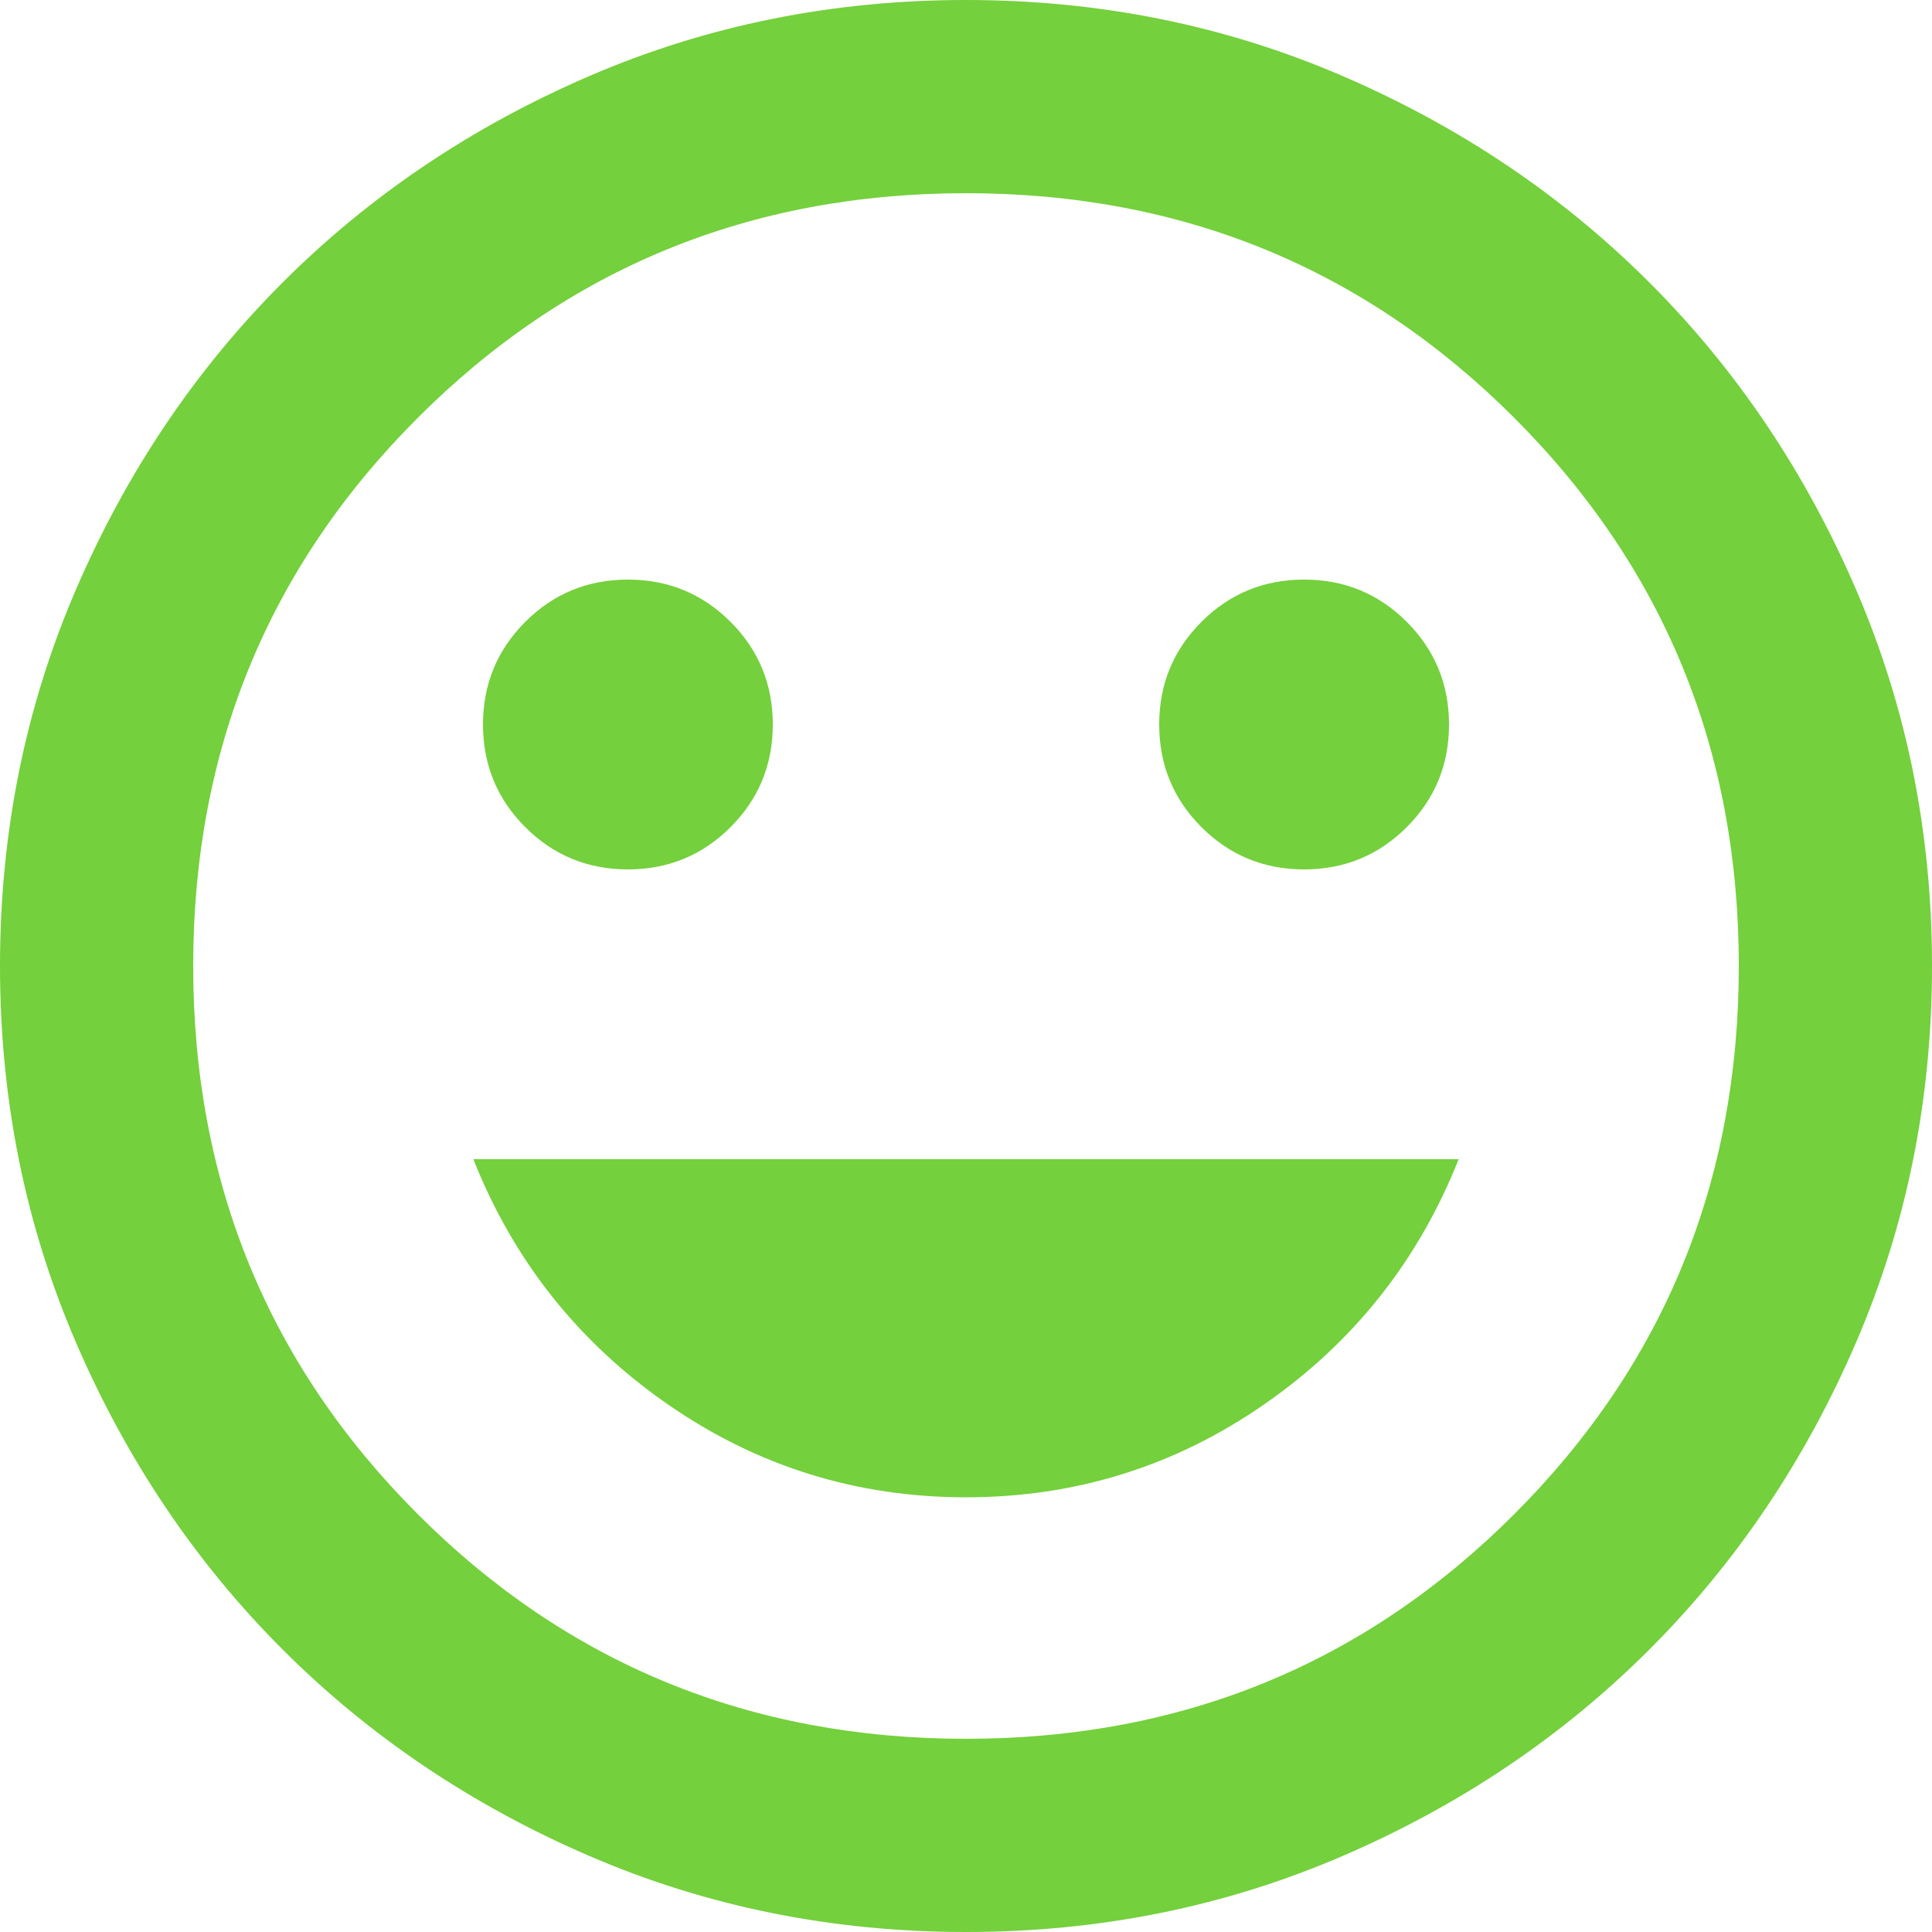
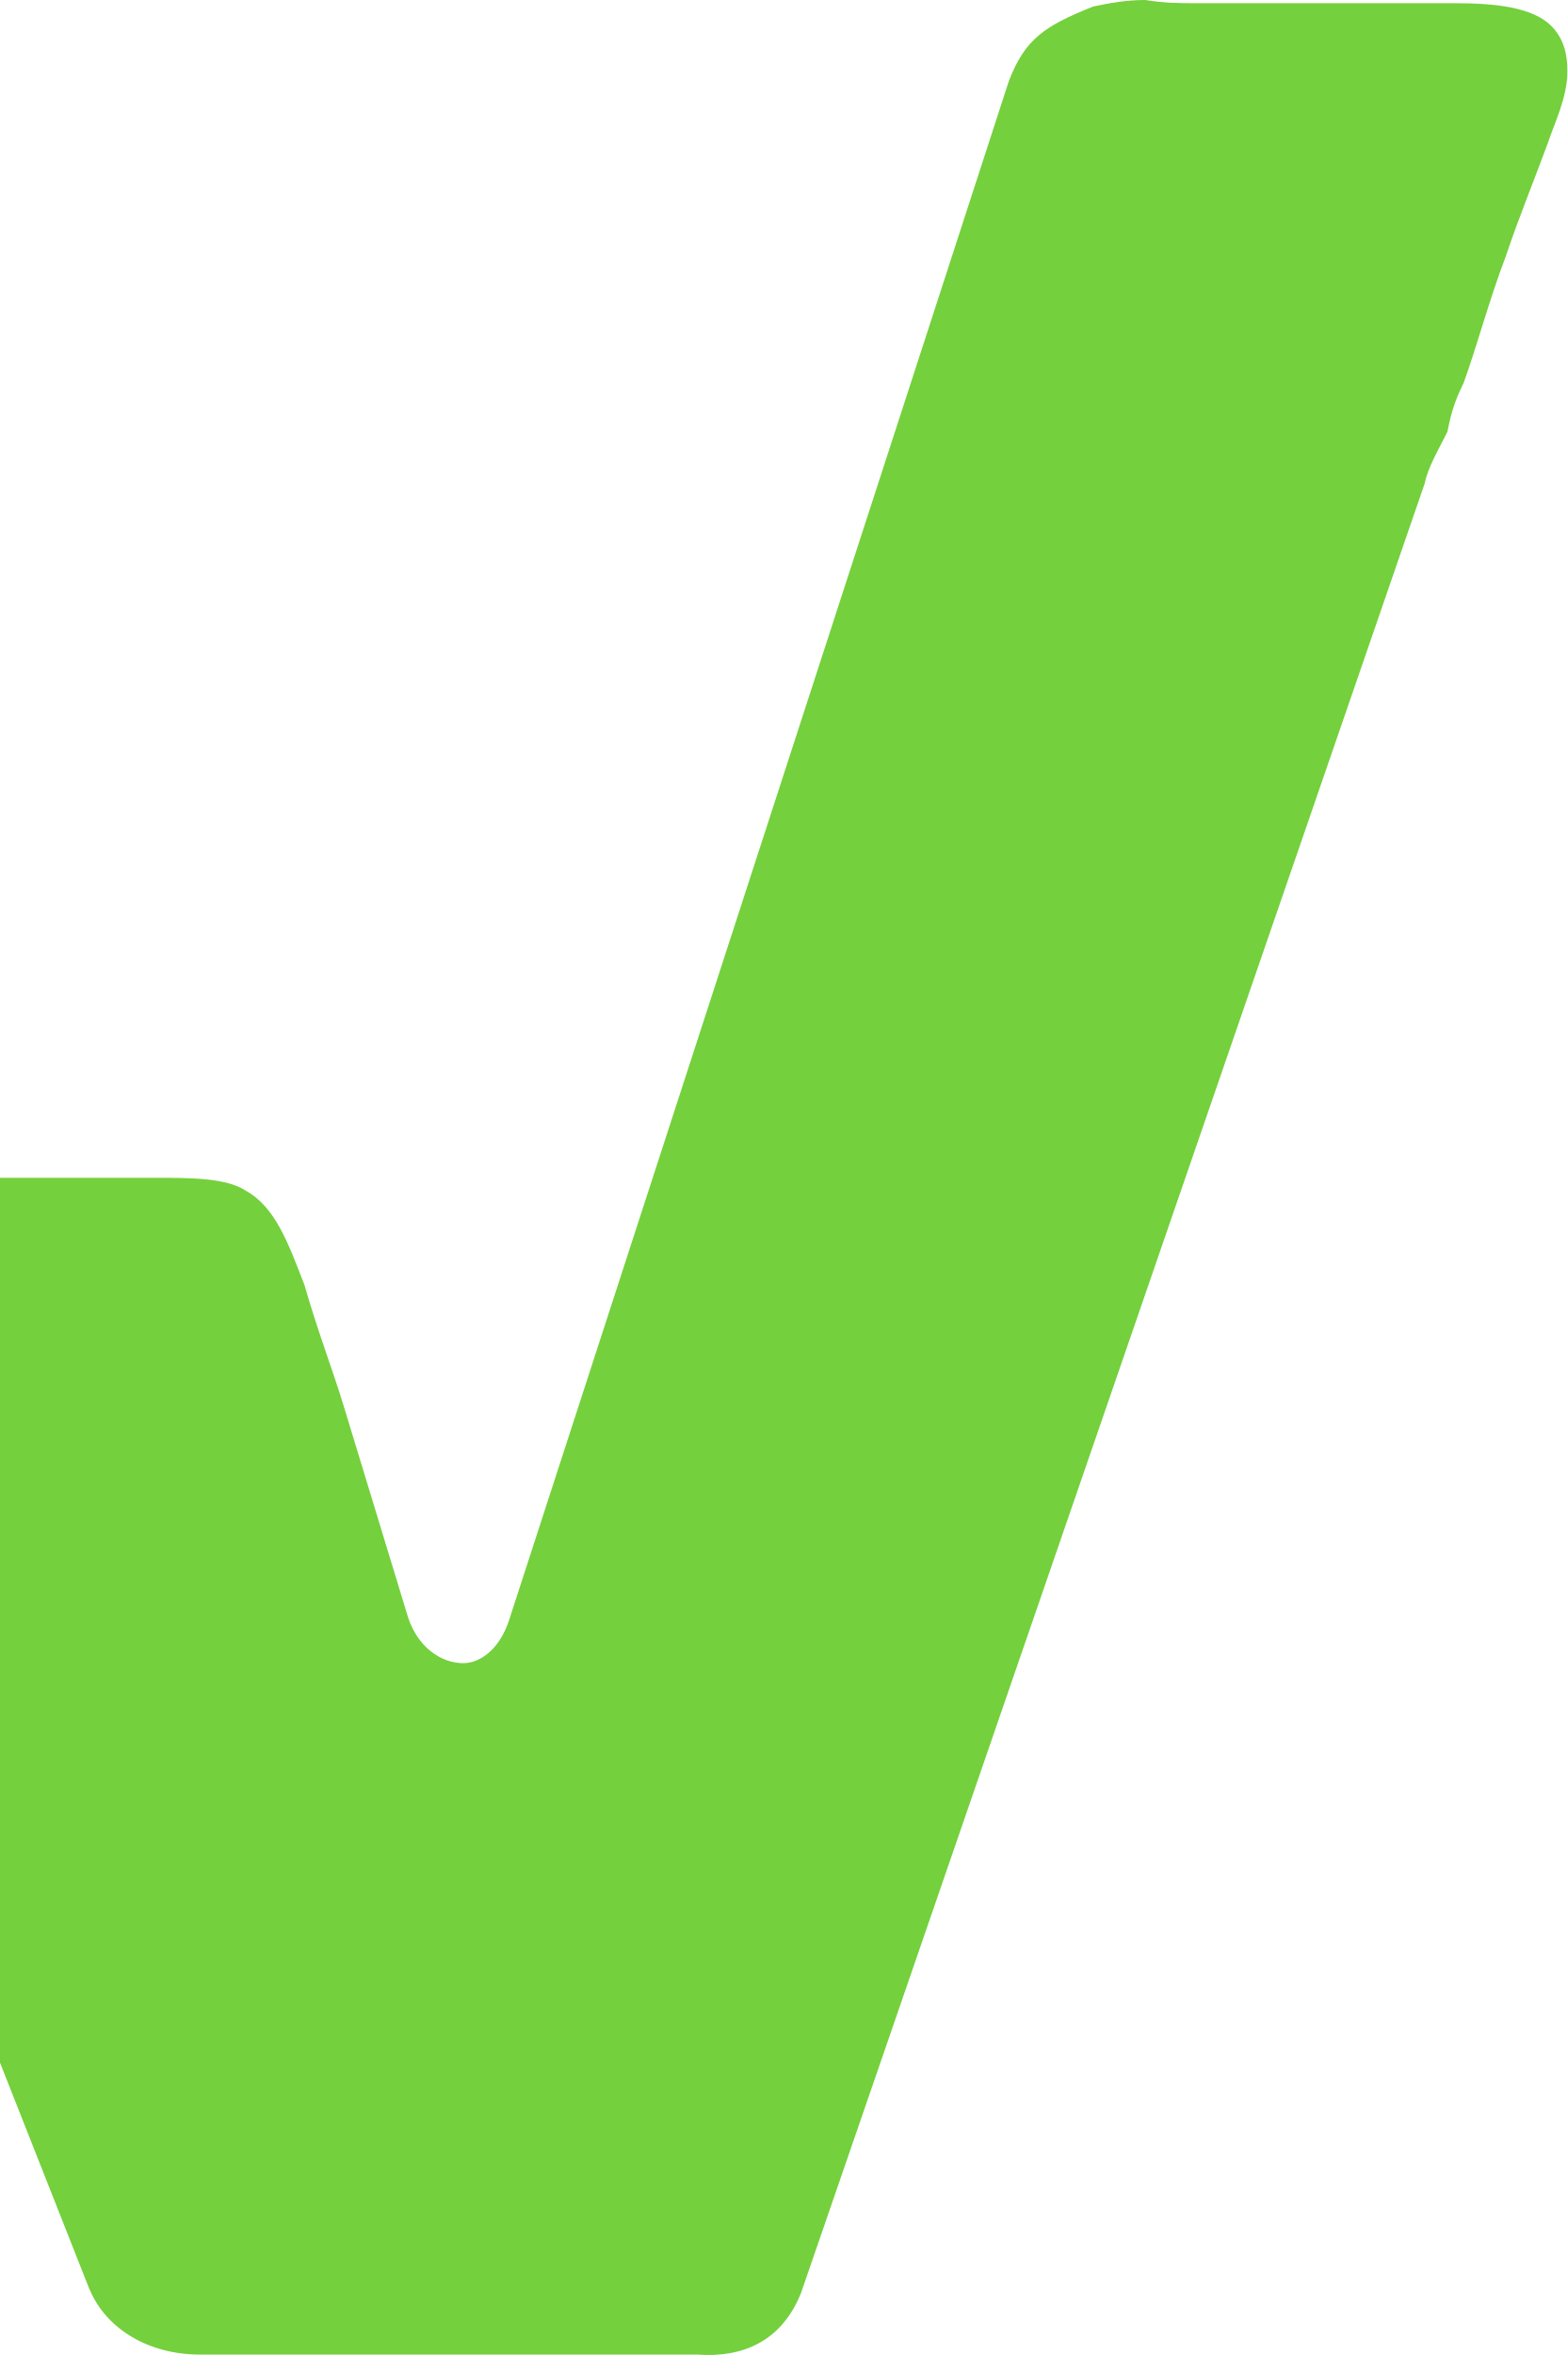
- <svg xmlns="http://www.w3.org/2000/svg" width="189" height="189" viewBox="0 0 189 189" fill="none">
-   <path d="M127.575 85.05C131.512 85.05 134.859 83.672 137.616 80.916C140.372 78.159 141.75 74.812 141.75 70.875C141.75 66.938 140.372 63.591 137.616 60.834C134.859 58.078 131.512 56.7 127.575 56.7C123.637 56.7 120.291 58.078 117.534 60.834C114.778 63.591 113.4 66.938 113.4 70.875C113.4 74.812 114.778 78.159 117.534 80.916C120.291 83.672 123.637 85.05 127.575 85.05ZM61.425 85.05C65.362 85.05 68.709 83.672 71.466 80.916C74.222 78.159 75.6 74.812 75.6 70.875C75.6 66.938 74.222 63.591 71.466 60.834C68.709 58.078 65.362 56.7 61.425 56.7C57.487 56.7 54.141 58.078 51.384 60.834C48.628 63.591 47.25 66.938 47.25 70.875C47.25 74.812 48.628 78.159 51.384 80.916C54.141 83.672 57.487 85.05 61.425 85.05ZM94.5 146.475C105.21 146.475 114.936 143.443 123.677 137.379C132.418 131.316 138.757 123.323 142.695 113.4H46.305C50.242 123.323 56.582 131.316 65.323 137.379C74.064 143.443 83.79 146.475 94.5 146.475ZM94.5 189C81.427 189 69.142 186.519 57.645 181.558C46.148 176.597 36.146 169.864 27.641 161.359C19.136 152.854 12.403 142.852 7.442 131.355C2.481 119.857 0 107.573 0 94.5C0 81.427 2.481 69.142 7.442 57.645C12.403 46.148 19.136 36.146 27.641 27.641C36.146 19.136 46.148 12.403 57.645 7.442C69.142 2.481 81.427 0 94.5 0C107.573 0 119.857 2.481 131.355 7.442C142.852 12.403 152.854 19.136 161.359 27.641C169.864 36.146 176.597 46.148 181.558 57.645C186.519 69.142 189 81.427 189 94.5C189 107.573 186.519 119.857 181.558 131.355C176.597 142.852 169.864 152.854 161.359 161.359C152.854 169.864 142.852 176.597 131.355 181.558C119.857 186.519 107.573 189 94.5 189ZM94.5 170.1C115.605 170.1 133.481 162.776 148.129 148.129C162.776 133.481 170.1 115.605 170.1 94.5C170.1 73.395 162.776 55.519 148.129 40.871C133.481 26.224 115.605 18.9 94.5 18.9C73.395 18.9 55.519 26.224 40.871 40.871C26.224 55.519 18.9 73.395 18.9 94.5C18.9 115.605 26.224 133.481 40.871 148.129C55.519 162.776 73.395 170.1 94.5 170.1Z" fill="#74D03C" />
+ <svg xmlns="http://www.w3.org/2000/svg" width="241" height="362" viewBox="0 0 241 362" fill="none">
+   <path d="M13.794 352.002L-17.628 272.403C-21.115 262.416 -25.619 250.432 -29.106 239.954C-32.103 230.475 -35.59 220.488 -38.587 210.501L-44.072 196.028C-44.581 193.54 -45.562 190.036 -44.581 187.04C-43.582 184.552 -40.585 182.554 -36.589 181.555C-35.1 181.555 -33.593 181.555 -33.102 181.047H23.835C29.32 181.047 34.823 181.047 37.82 183.045C42.306 185.533 44.304 191.034 46.81 197.517C48.808 204.508 51.296 210.991 52.803 215.985L62.758 248.662C64.247 253.147 67.752 255.653 71.239 255.653C73.728 255.653 76.725 253.655 78.232 249.17L155.112 12.475C157.601 5.992 160.597 3.995 168.098 0.999C170.586 0.491 173.092 0 176.089 0C179.086 0.491 181.574 0.491 183.572 0.491H223.528C229.521 0.491 235.515 0.999 238.512 3.977C240.509 5.975 241 8.463 241 10.968C241 14.963 239.002 18.958 238.003 21.954C236.005 27.438 233.517 33.431 231.519 39.423C229.031 45.906 227.033 53.405 225.035 58.889C223.546 61.885 223.037 63.883 222.547 66.371C221.057 69.367 219.55 71.855 219.042 74.36L123.165 352.458C120.168 359.939 114.175 362.445 107.182 361.937H30.775C22.784 361.937 16.3 357.942 13.794 351.95V352.002Z" fill="#74D03C" />
</svg>
